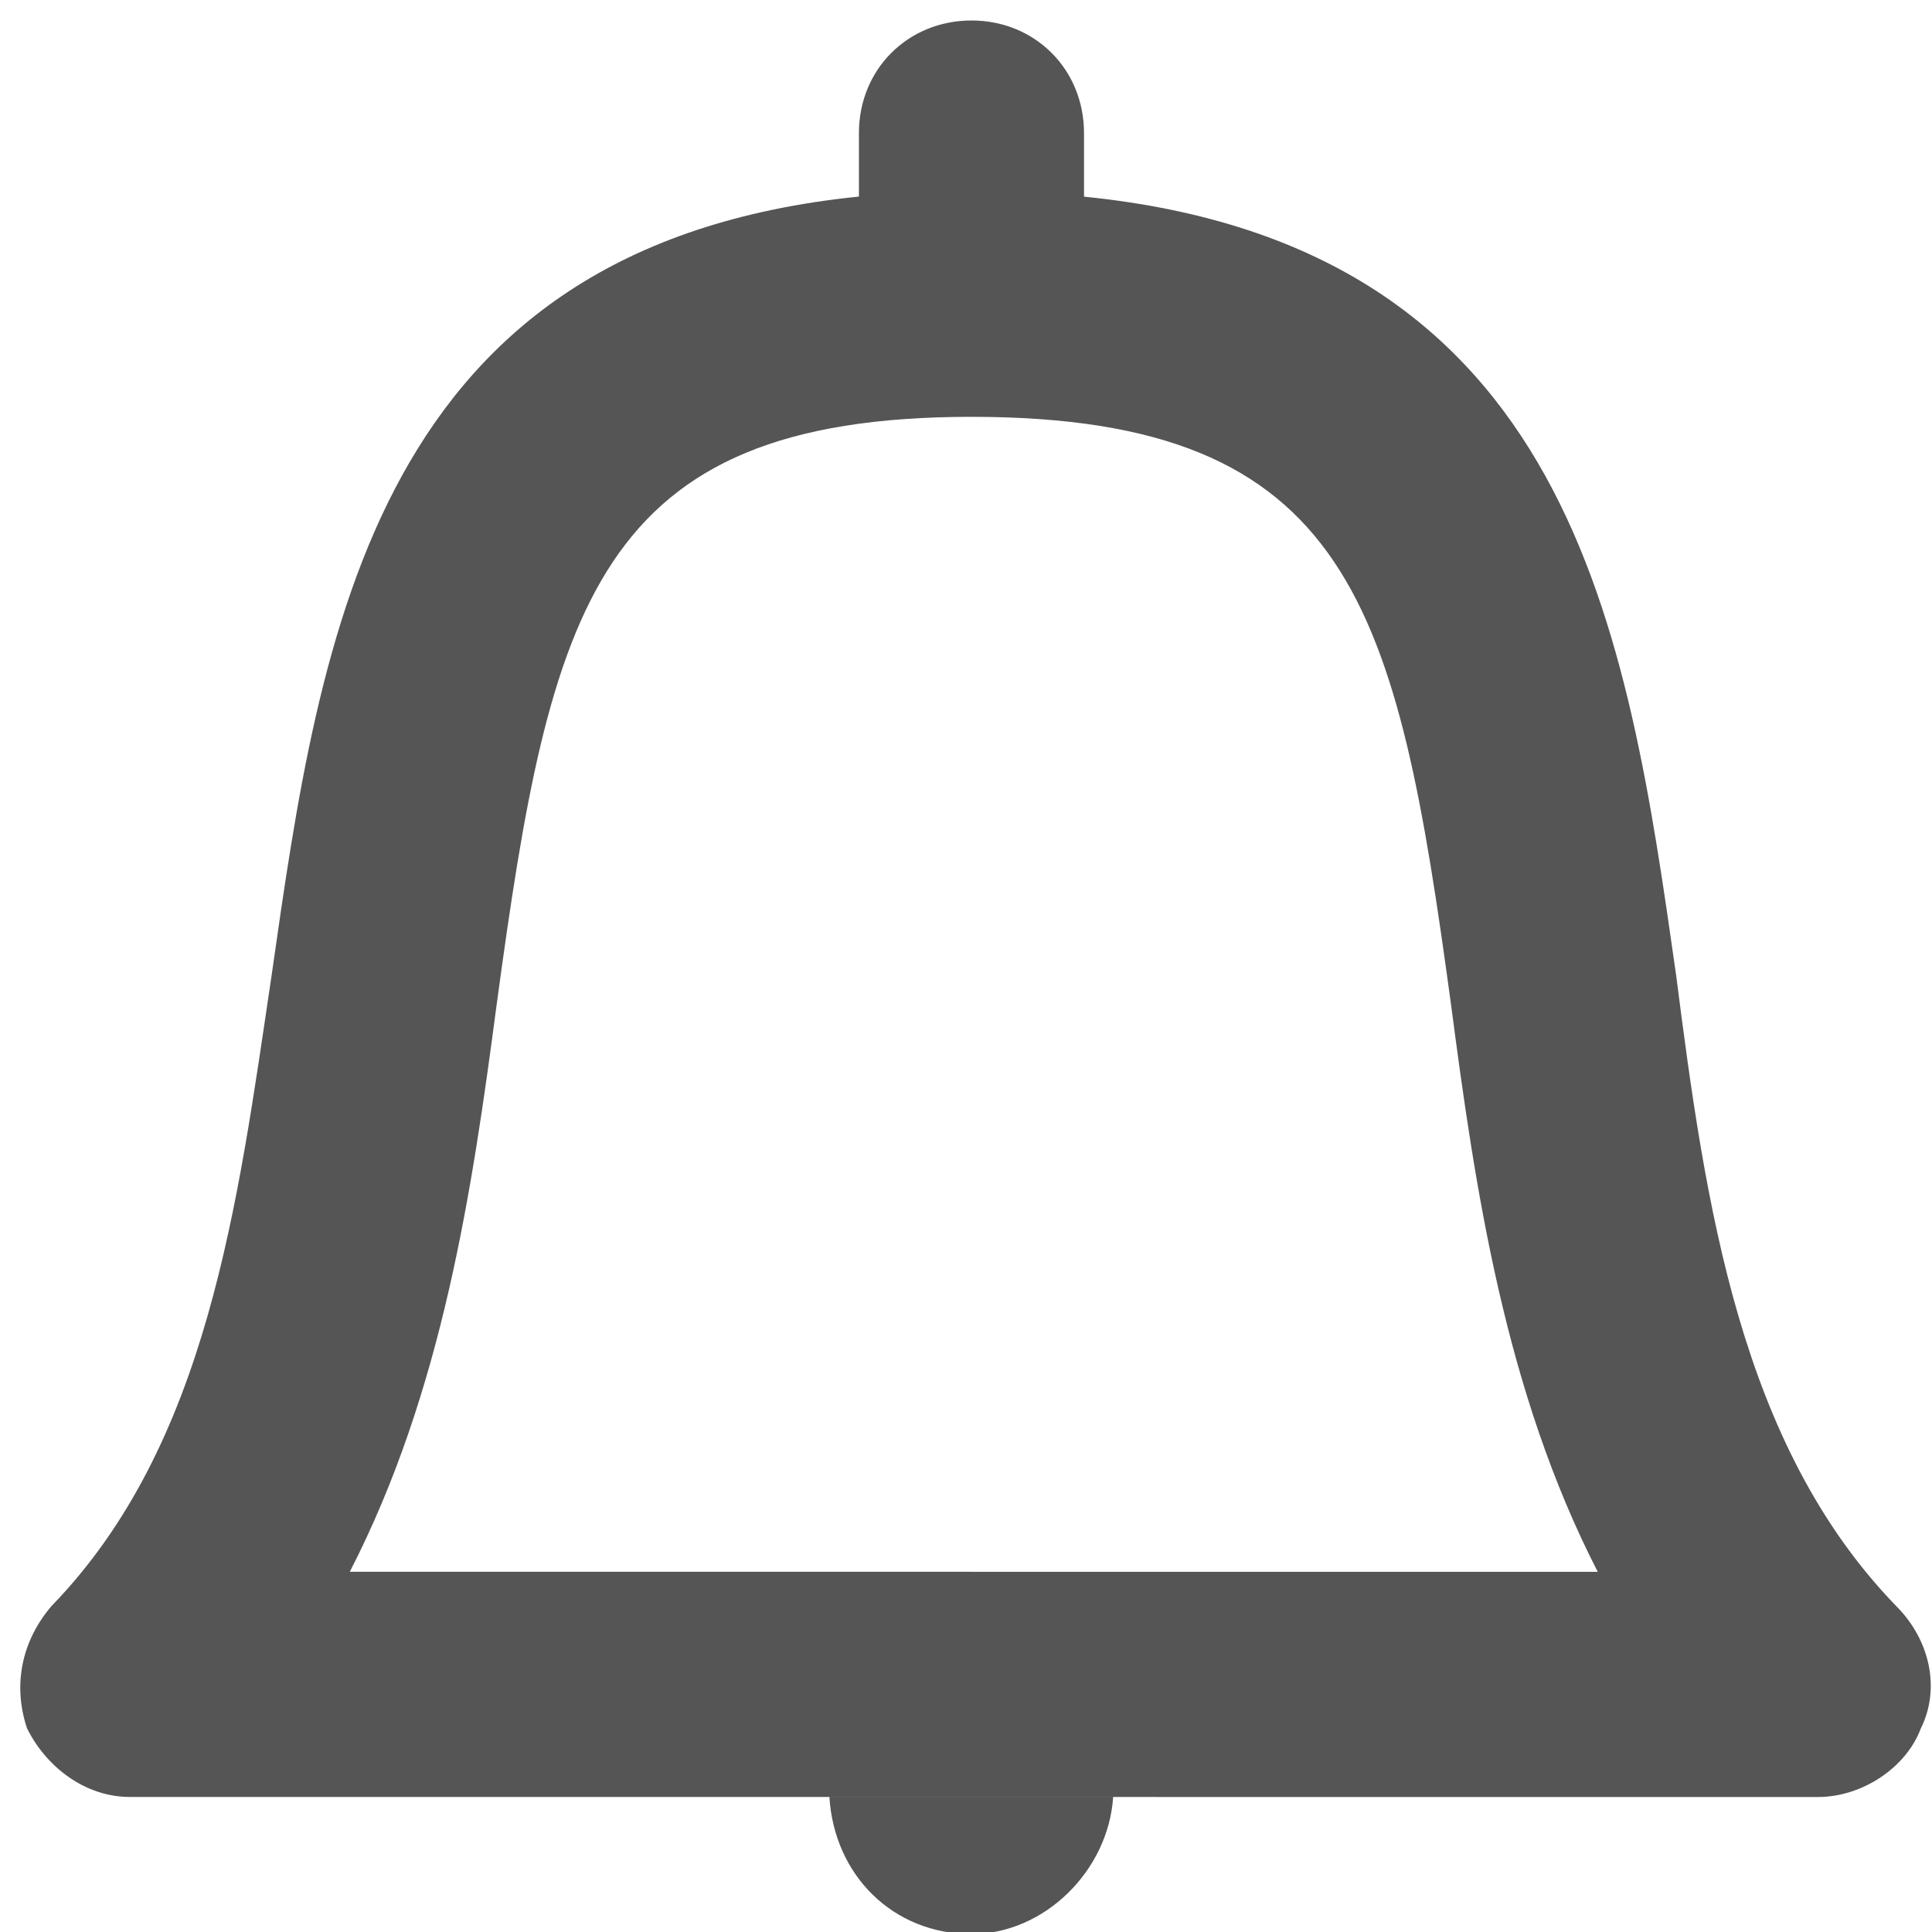
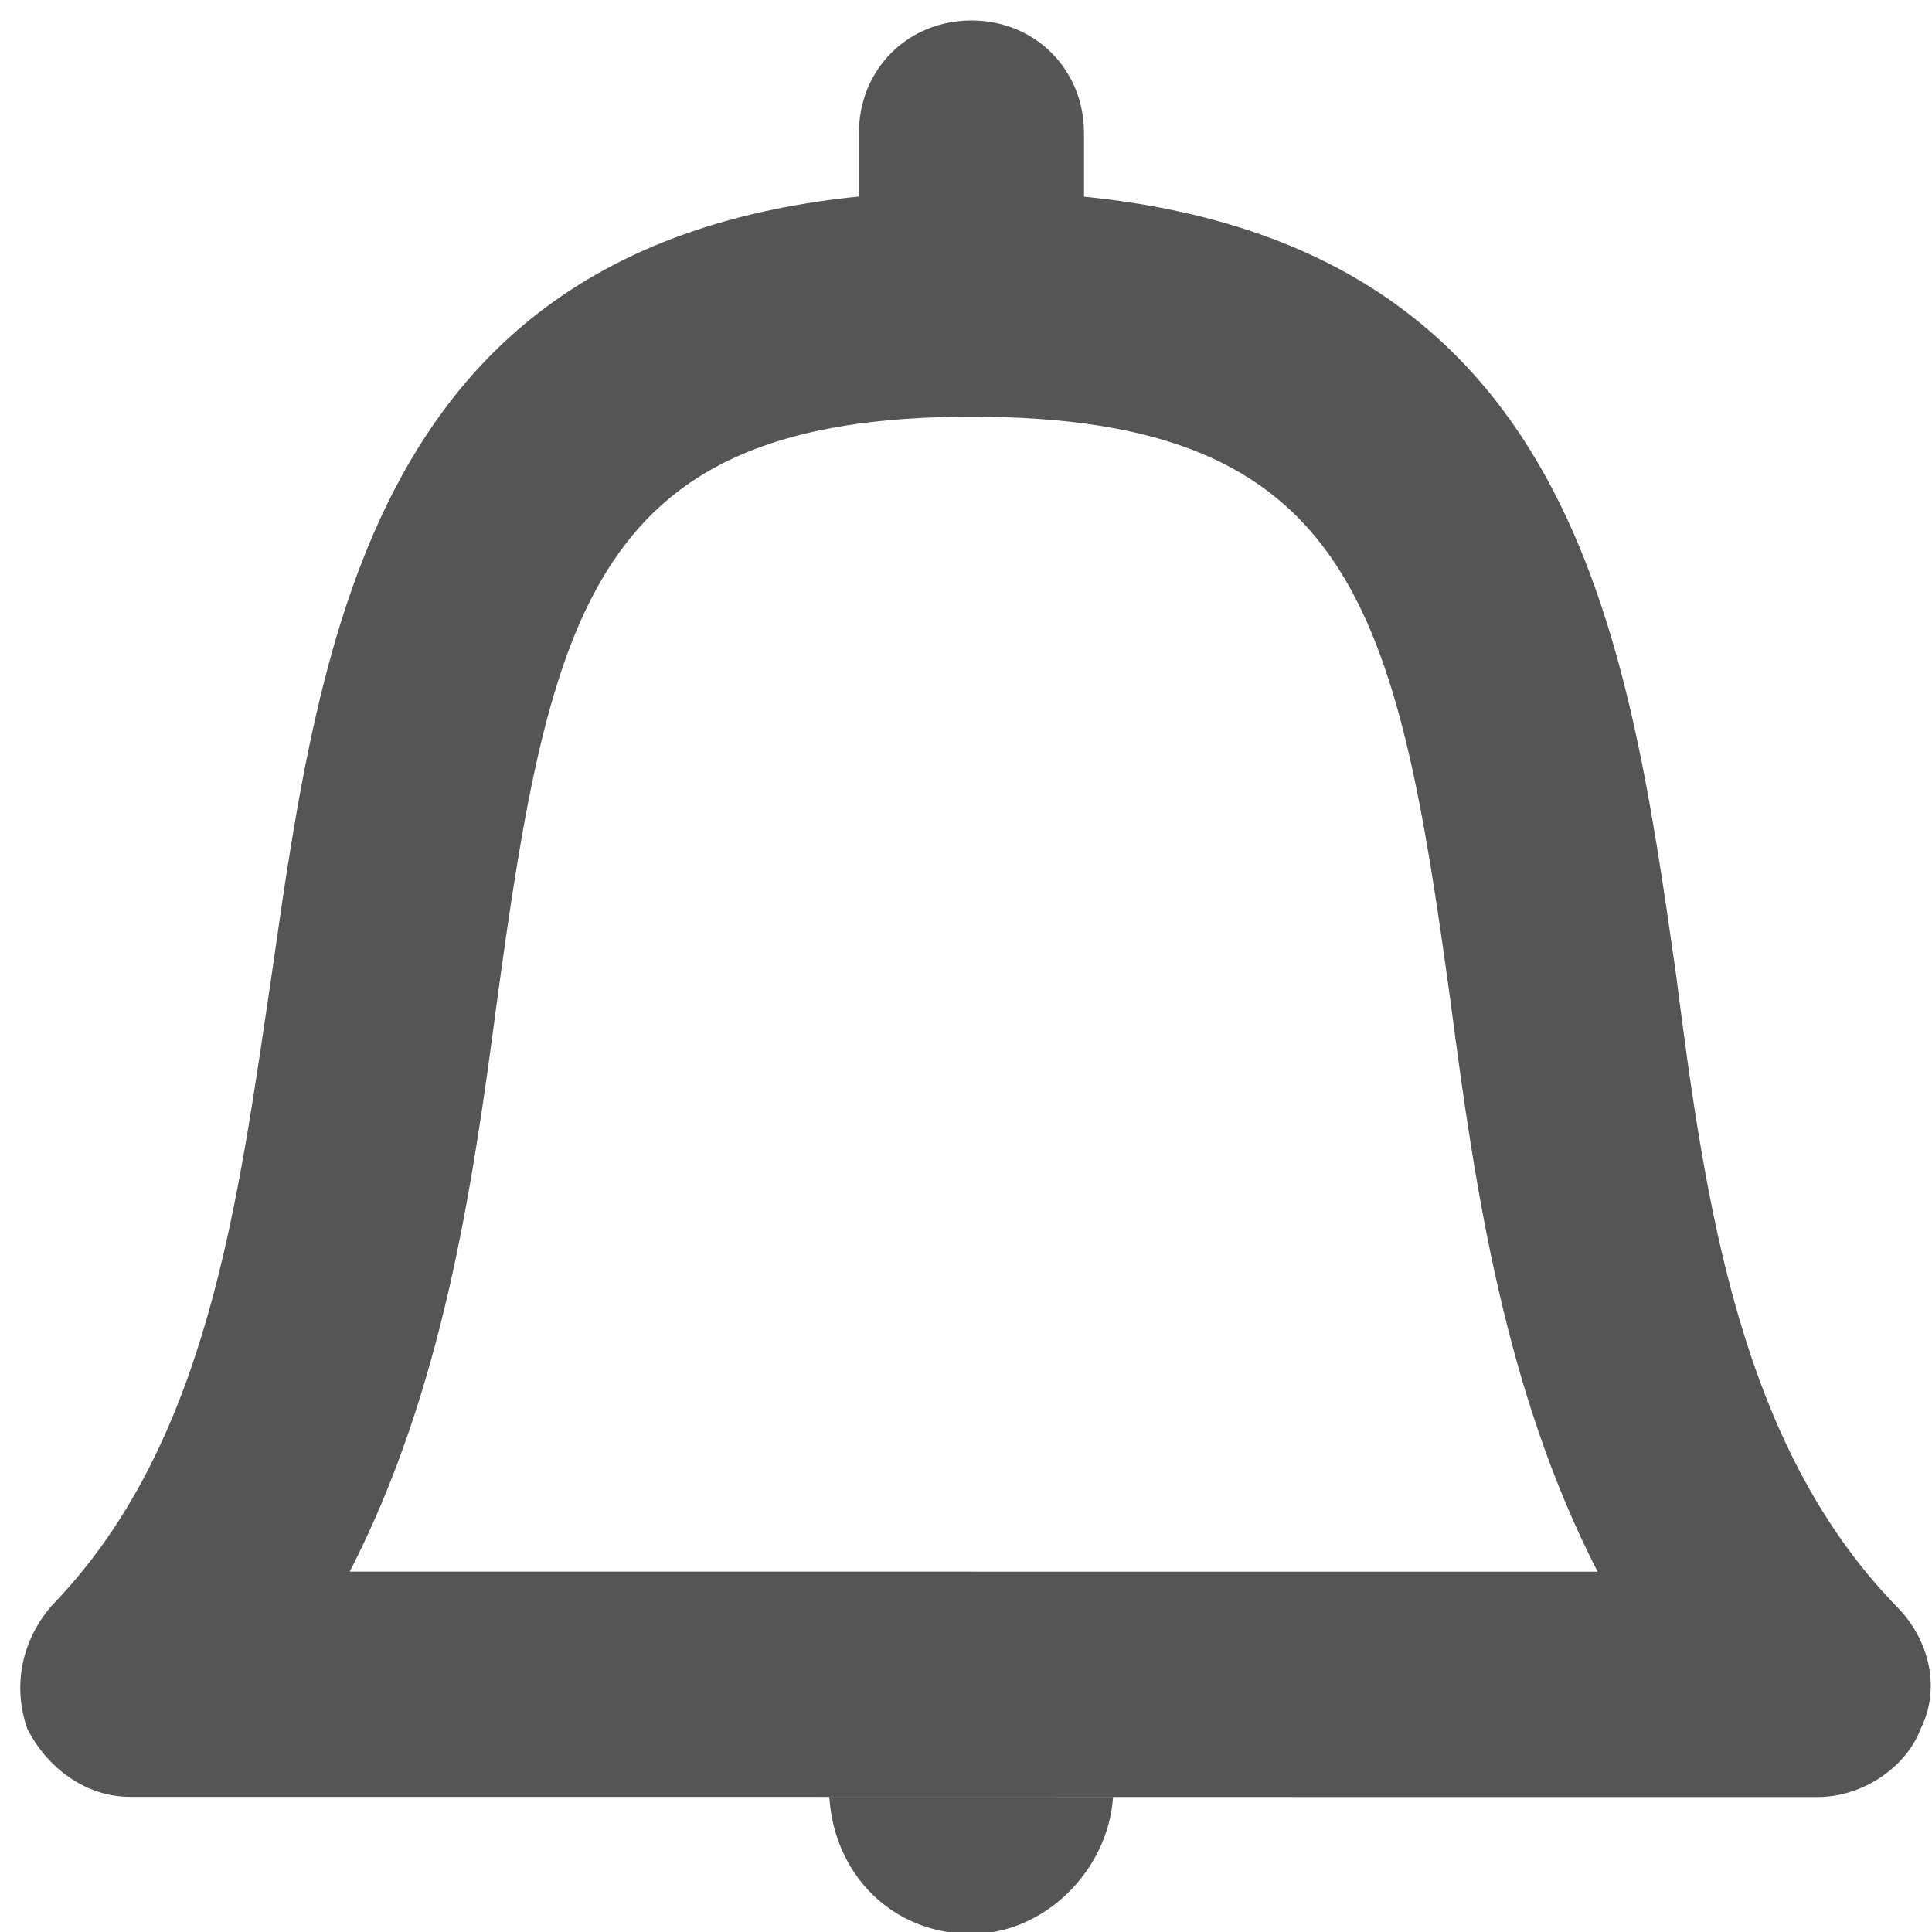
- <svg xmlns="http://www.w3.org/2000/svg" width="48" height="48" viewBox="-282.375 419.5 48 48" enable-background="new -282.375 419.5 48 48">
-   <path d="M-249.122 464.146h11.915c1.095 0 2.192-.728 2.554-1.703.486-.97.242-2.187-.61-3.04-3.89-4.01-4.74-9.972-5.47-15.683-1.215-8.51-2.553-18.116-14.71-19.334v-1.58c0-1.58-1.214-2.797-2.795-2.797-1.582 0-2.797 1.215-2.797 2.795v1.58c-12.037 1.22-13.375 10.824-14.59 19.335-.85 5.712-1.58 11.673-5.47 15.682-.73.853-.974 1.947-.608 3.04.486.977 1.458 1.704 2.552 1.704h11.67m9.24 3.405c-1.947 0-3.407-1.46-3.528-3.404h7.05c-.118 1.823-1.702 3.405-3.522 3.405zm0-9h-15.443c2.31-4.496 3.04-9.483 3.65-14.104 1.336-9.847 2.43-14.59 11.793-14.59 9.484 0 10.574 4.744 11.915 14.59.605 4.62 1.337 9.606 3.646 14.105h-15.56z" id="path4" fill="#555" />
+ <svg xmlns="http://www.w3.org/2000/svg" width="48" height="48" viewBox="-282.375 419.5 48 48">
+   <path d="M-249.122 464.146h11.915c1.095 0 2.192-.728 2.554-1.703.486-.97.242-2.187-.61-3.04-3.89-4.01-4.74-9.972-5.47-15.683-1.215-8.51-2.553-18.116-14.71-19.334v-1.58c0-1.58-1.214-2.797-2.795-2.797-1.582 0-2.797 1.213-2.797 2.793v1.58c-12.037 1.22-13.375 10.824-14.59 19.335-.85 5.71-1.58 11.672-5.47 15.68-.73.854-.974 1.948-.608 3.04.486.978 1.458 1.705 2.552 1.705h11.67m9.24 3.405c-1.95 0-3.41-1.46-3.53-3.404h7.05c-.118 1.823-1.7 3.405-3.52 3.405zm0-9h-15.445c2.31-4.496 3.04-9.483 3.65-14.104 1.336-9.847 2.43-14.59 11.793-14.59 9.483 0 10.573 4.744 11.914 14.59.605 4.62 1.337 9.606 3.646 14.105h-15.56z" id="path4" fill="#555" />
</svg>
